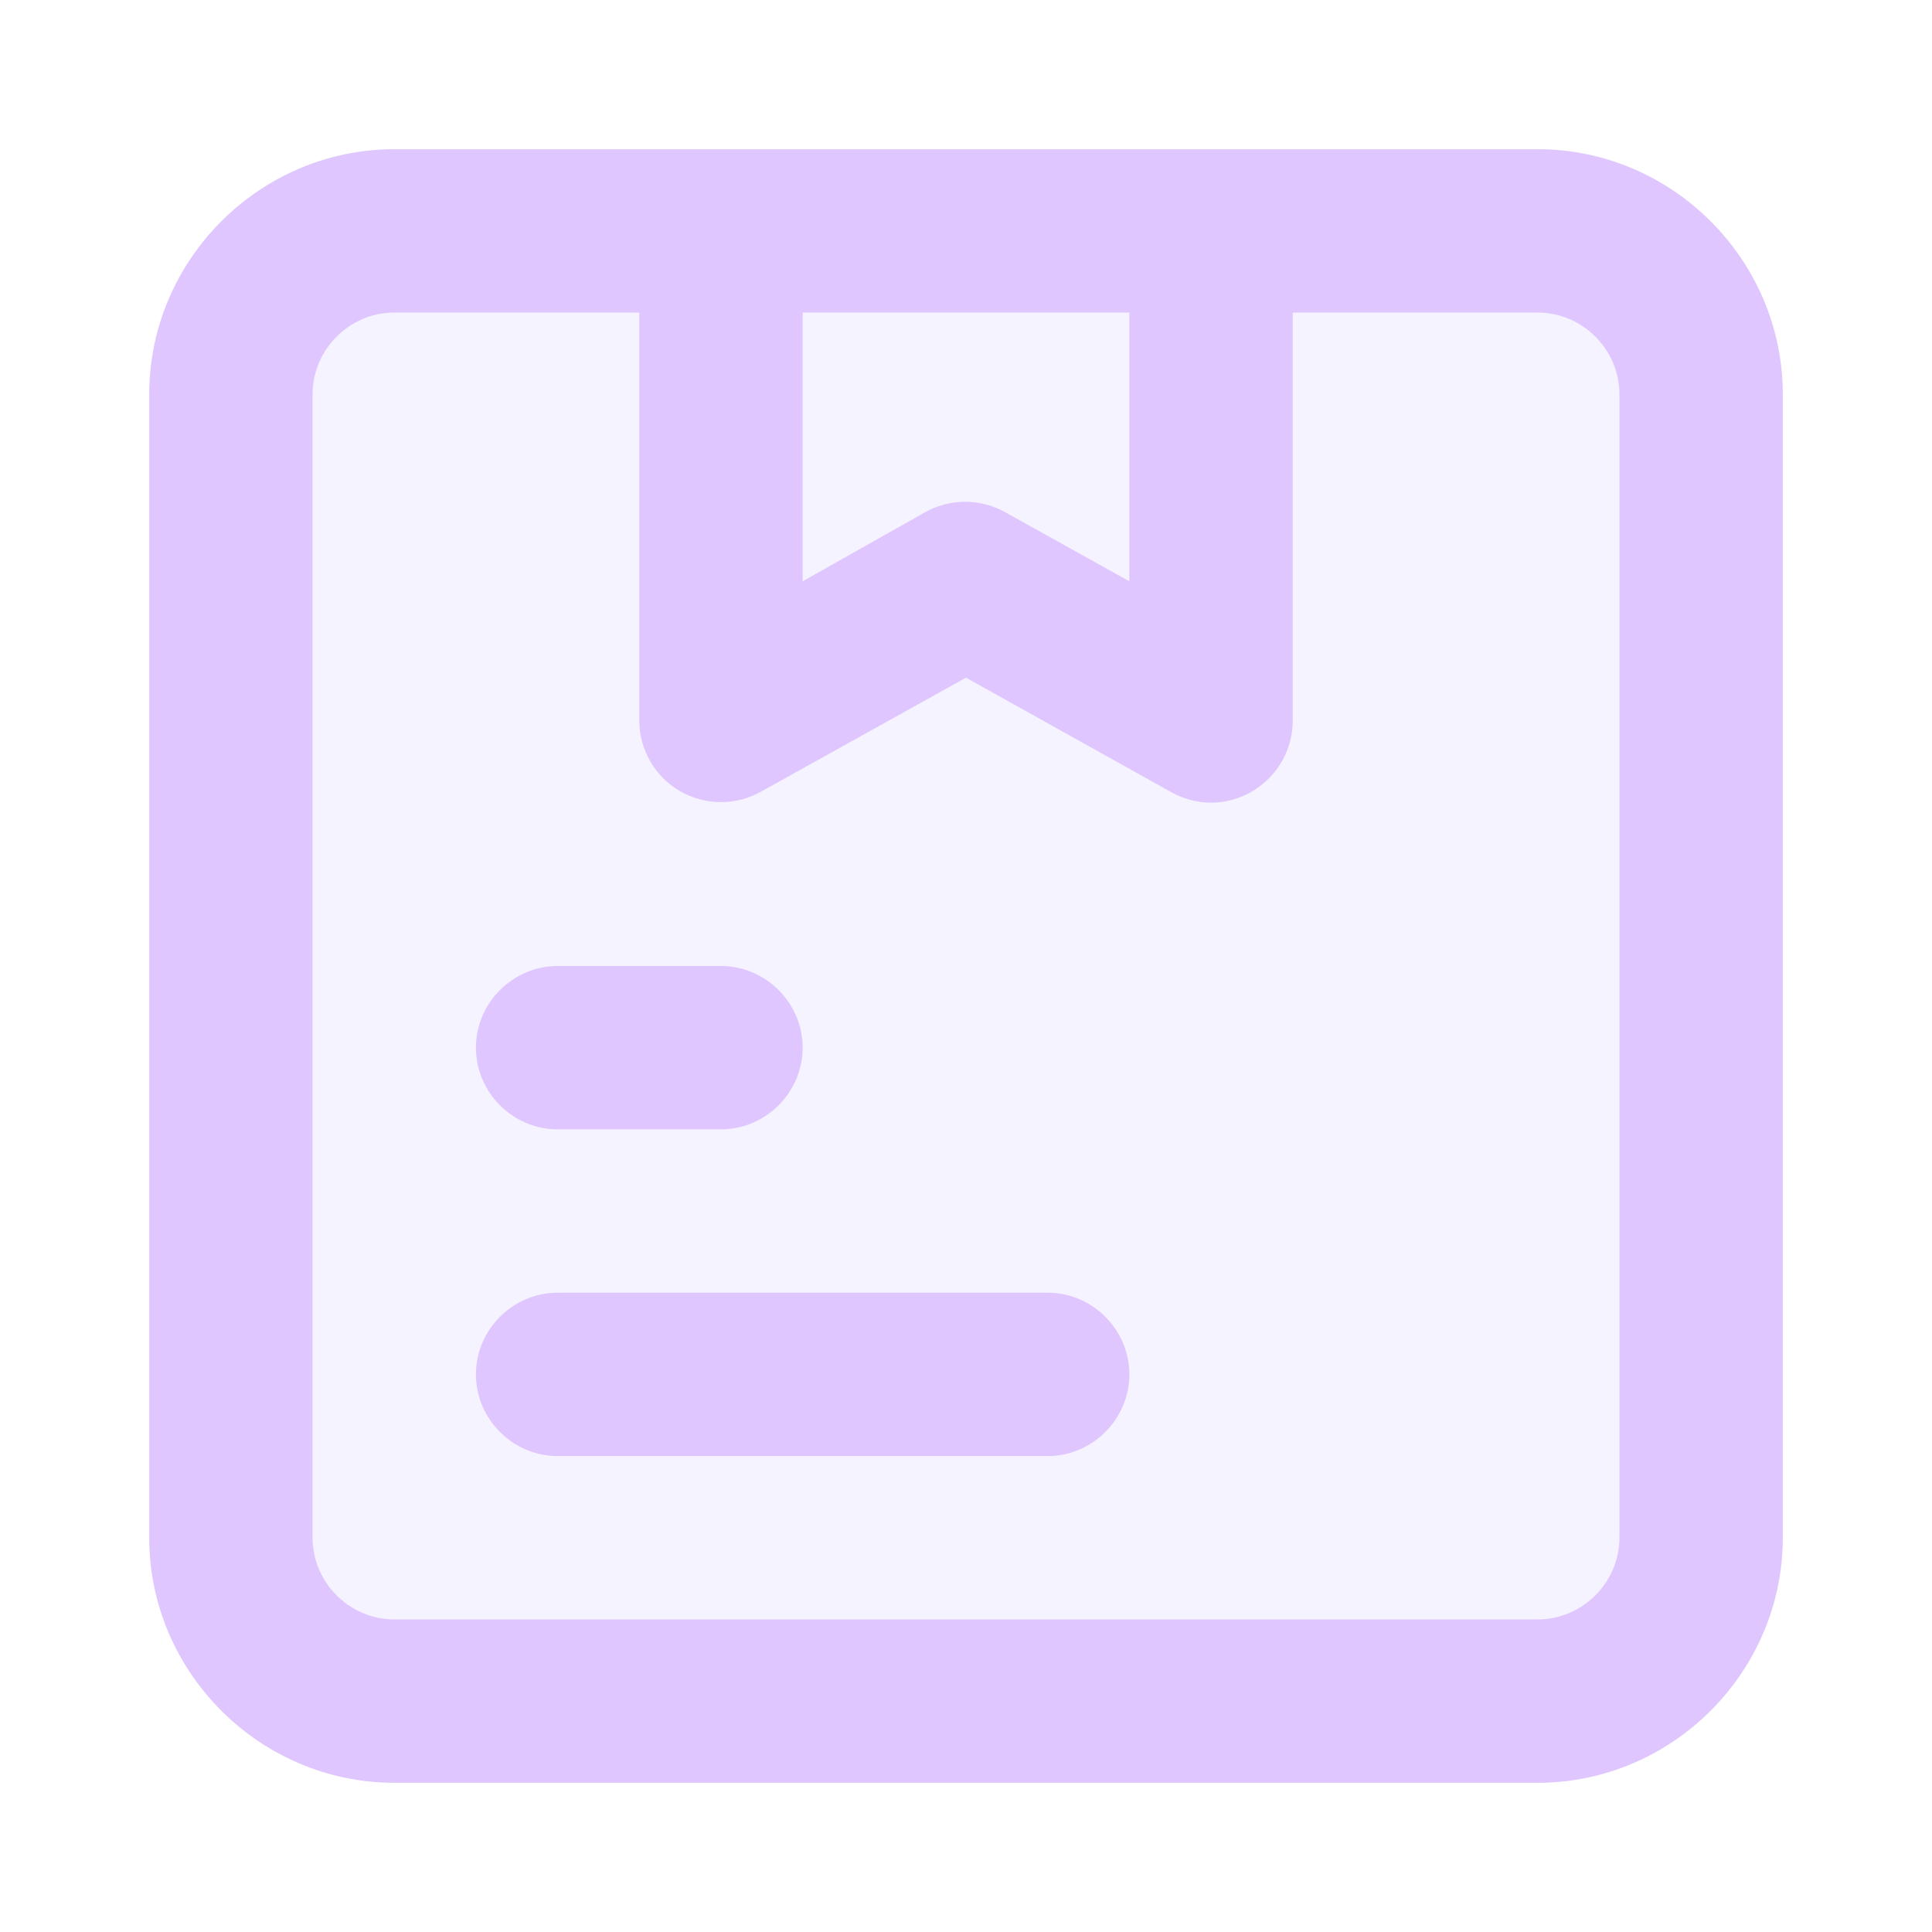
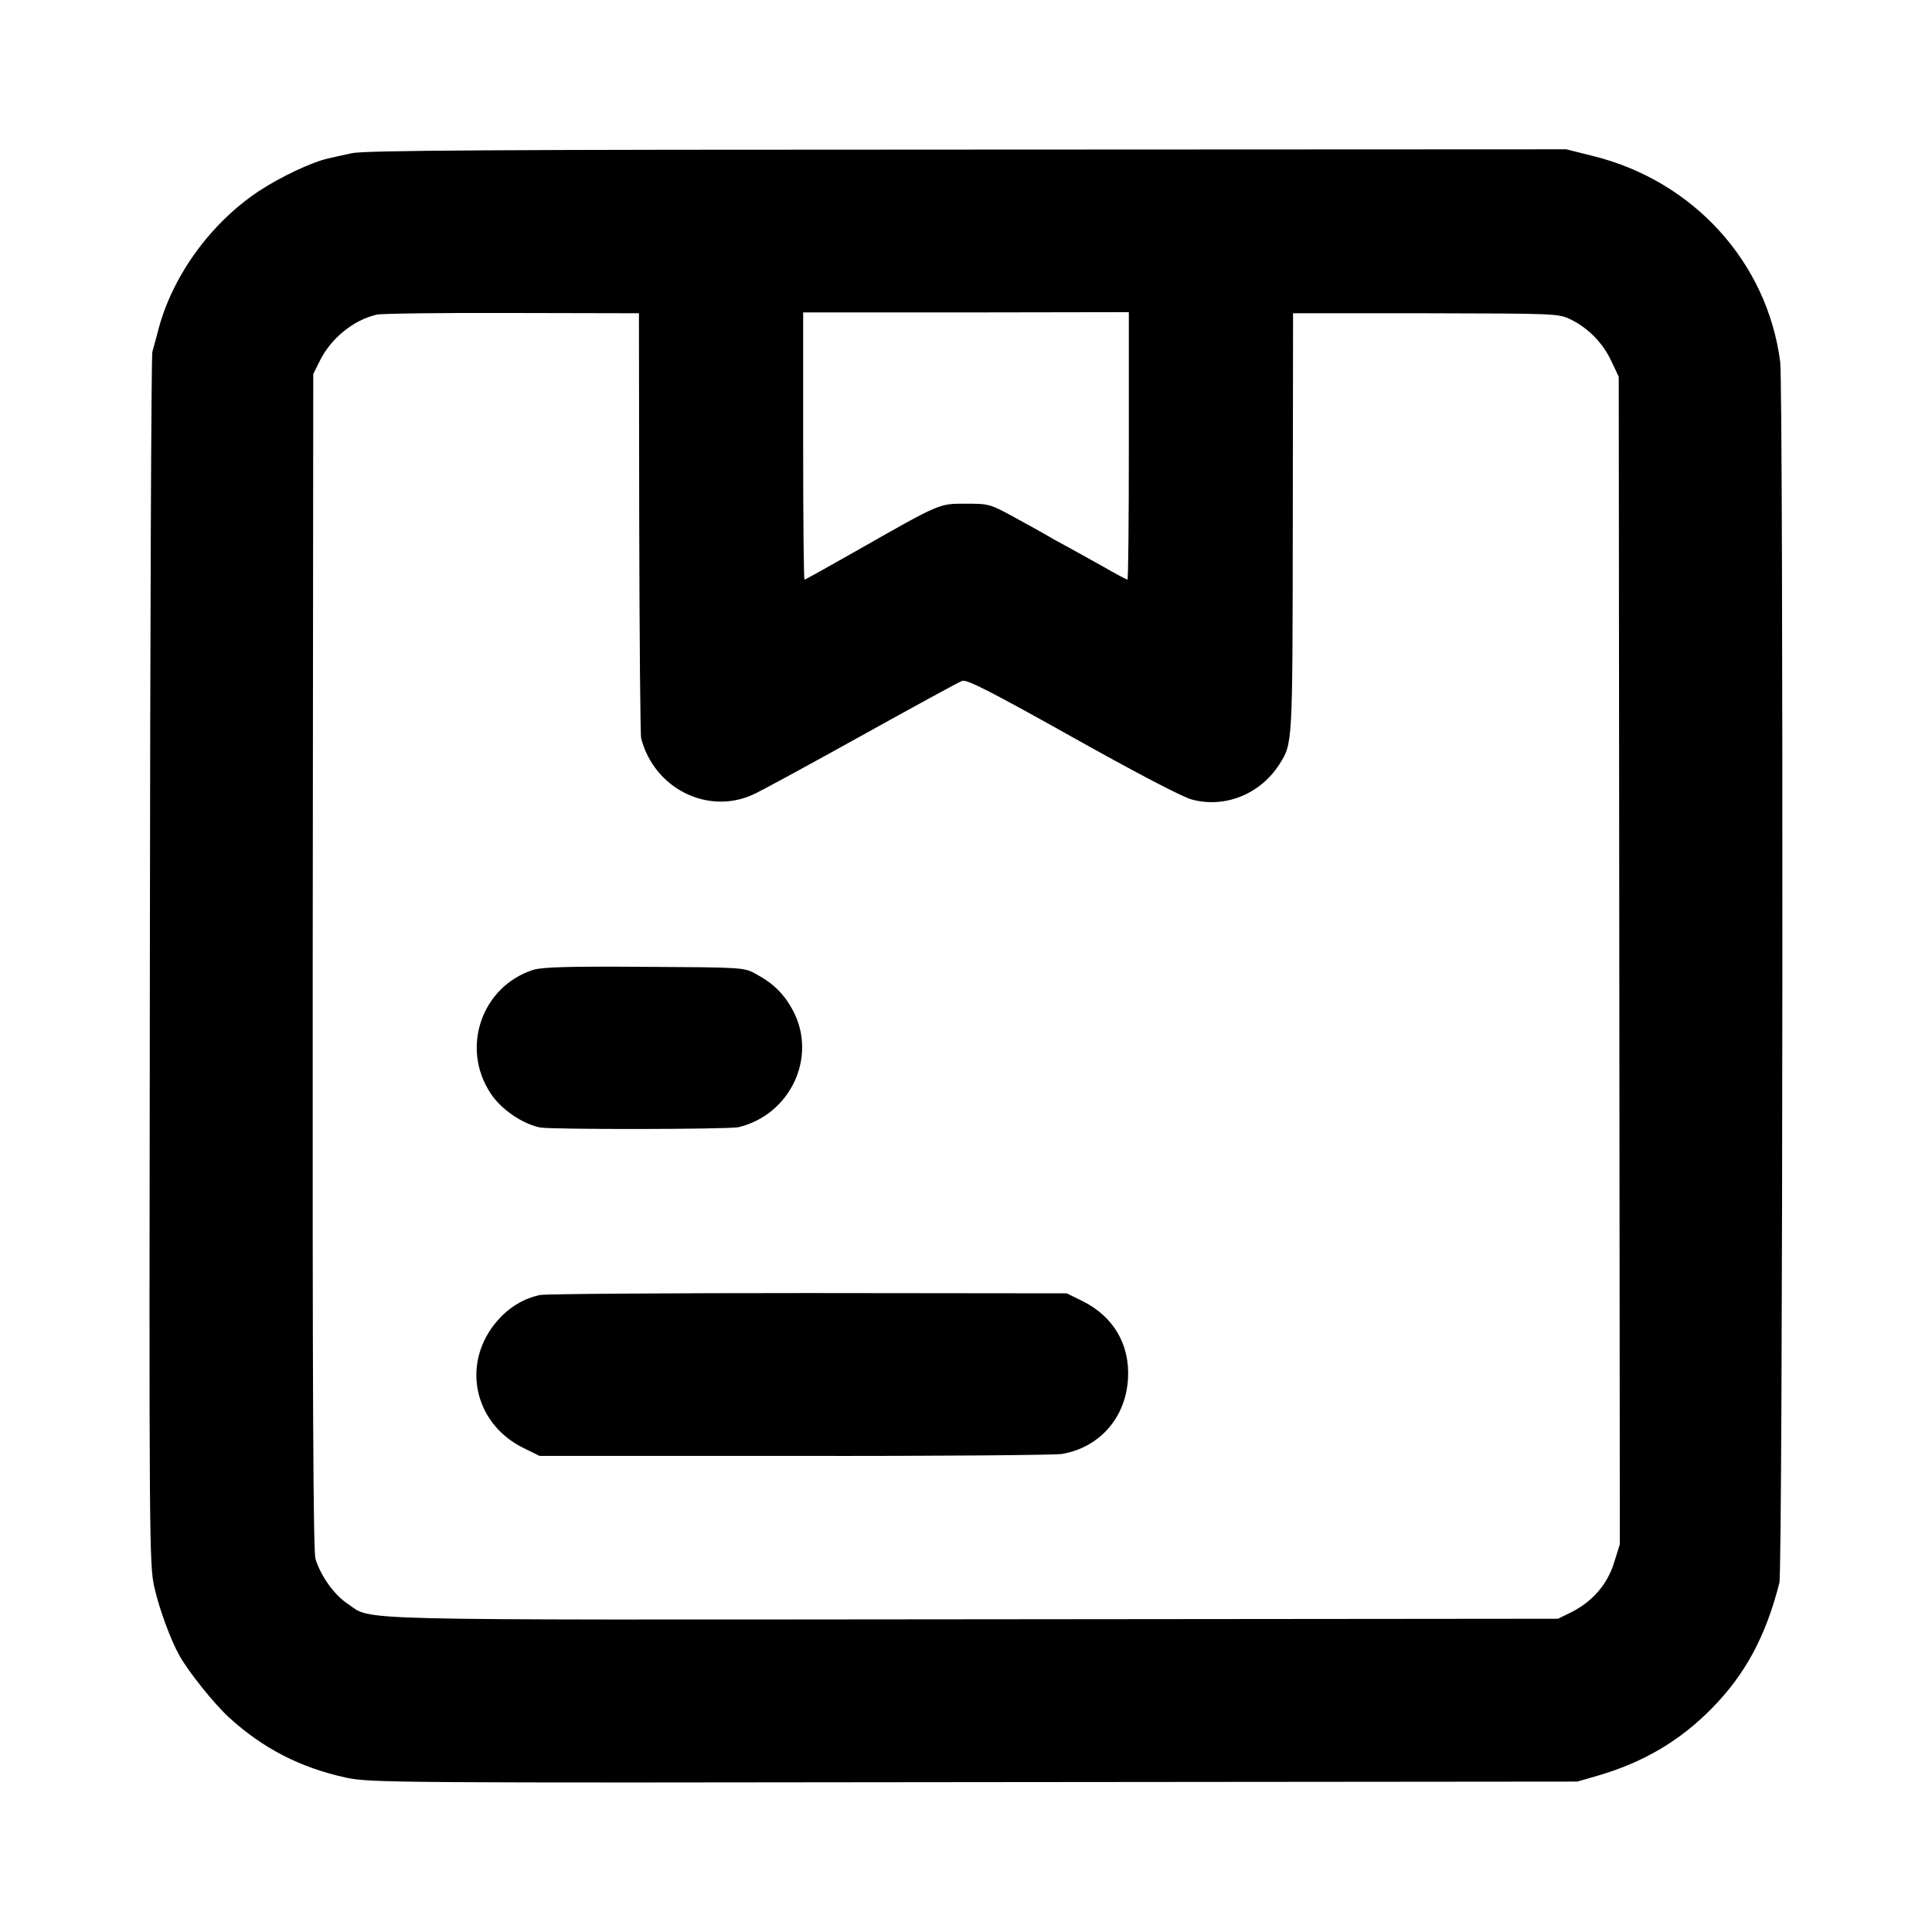
- <svg xmlns="http://www.w3.org/2000/svg" width="100%" height="100%" viewBox="0 0 12 12" version="1.1" xml:space="preserve" style="fill-rule:evenodd;clip-rule:evenodd;stroke-linejoin:round;stroke-miterlimit:2;">
-   <rect x="1.677" y="1.693" width="8.582" height="8.582" style="fill:rgb(245,243,255);" />
-   <g transform="matrix(1.01464,0,0,1.01464,-0.0878571,-0.0878571)">
-     <path d="M3.5,7L4.5,7C4.774,7 5,6.774 5,6.5C5,6.226 4.774,6 4.5,6L3.5,6C3.226,6 3,6.226 3,6.5C3,6.774 3.226,7 3.5,7ZM6.5,8L3.5,8C3.226,8 3,8.226 3,8.5C3,8.774 3.226,9 3.5,9L6.5,9C6.774,9 7,8.774 7,8.5C7,8.226 6.774,8 6.5,8ZM9.5,1L2.5,1C1.677,1 1,1.677 1,2.5L1,9.5C1,10.323 1.677,11 2.5,11L9.5,11C10.323,11 11,10.323 11,9.5L11,2.5C11,1.677 10.323,1 9.5,1ZM7,2L7,3.645L6.245,3.225C6.09,3.136 5.9,3.136 5.745,3.225L5,3.645L5,2L7,2ZM10,9.5C10,9.774 9.774,10 9.5,10L2.5,10C2.226,10 2,9.774 2,9.5L2,2.5C2,2.226 2.226,2 2.5,2L4,2L4,4.5C4.001,4.677 4.096,4.841 4.25,4.93C4.405,5.019 4.595,5.019 4.75,4.93L6,4.235L7.255,4.935C7.33,4.977 7.414,5 7.5,5C7.774,5 8,4.774 8,4.5L8,2L9.5,2C9.774,2 10,2.226 10,2.5L10,9.5Z" style="fill:rgb(223,198,254);fill-rule:nonzero;" />
+ <svg xmlns="http://www.w3.org/2000/svg" version="1.0" width="700pt" height="700pt" viewBox="0 0 700 700" preserveAspectRatio="xMidYMid meet">
+   <g transform="translate(0,700) scale(0.1,-0.1)" fill="#000000" stroke="none">
+     <path d="M1275 6445 c-33 -7 -72 -16 -86 -19 -61 -14 -173 -67 -252 -119 -177 -118 -317 -313 -366 -512 -7 -27 -16 -59 -19 -70 -4 -11 -8 -1003 -9 -2205 -3 -2118 -2 -2188 16 -2270 18 -80 60 -194 92 -250 34 -60 125 -173 177 -221 124 -114 261 -184 427 -220 87 -18 155 -19 2275 -16 l2185 2 76 22 c164 48 296 126 411 243 122 124 196 262 245 455 13 50 15 4327 3 4424 -47 362 -315 656 -679 746 l-96 24 -2170 -1 c-1743 0 -2182 -3 -2230 -13z m1041 -1340 c1 -418 4 -769 7 -780 47 -181 239 -278 403 -205 24 10 200 106 391 212 191 106 357 197 369 201 17 6 98 -35 400 -204 232 -130 400 -218 433 -226 120 -32 247 20 316 127 49 78 48 66 49 875 l1 760 480 0 c471 -1 481 -1 525 -22 64 -31 118 -86 148 -151 l27 -57 2 -2115 2 -2115 -21 -67 c-24 -78 -78 -141 -156 -180 l-47 -23 -2120 -2 c-2317 -2 -2172 -6 -2265 56 -49 32 -98 101 -117 163 -8 29 -11 575 -10 2166 l2 2127 24 48 c40 81 122 148 206 167 17 4 237 7 490 6 l460 -1 1 -760z m1774 279 c0 -266 -2 -484 -5 -484 -3 0 -43 21 -88 47 -45 25 -107 60 -137 76 -30 16 -64 35 -75 42 -11 6 -60 34 -110 61 -88 48 -92 49 -175 49 -98 0 -90 4 -394 -169 -102 -58 -188 -106 -191 -106 -3 0 -5 218 -5 484 l0 484 590 0 590 1 0 -485z" />
+     <path d="M1932 3486 c-187 -60 -264 -283 -154 -448 37 -57 115 -110 178 -123 42 -8 685 -7 720 1 186 45 284 250 200 417 -33 64 -73 104 -139 139 -41 23 -50 23 -402 25 -282 2 -369 -1 -403 -11z" />
+     <path d="M1957 2308 c-58 -12 -110 -43 -151 -89 -137 -151 -93 -376 92 -466 l57 -28 925 0 c509 -1 944 3 968 7 137 24 231 132 239 273 7 123 -52 224 -163 280 l-59 29 -935 1 c-515 0 -953 -3 -973 -7z" />
  </g>
</svg>
